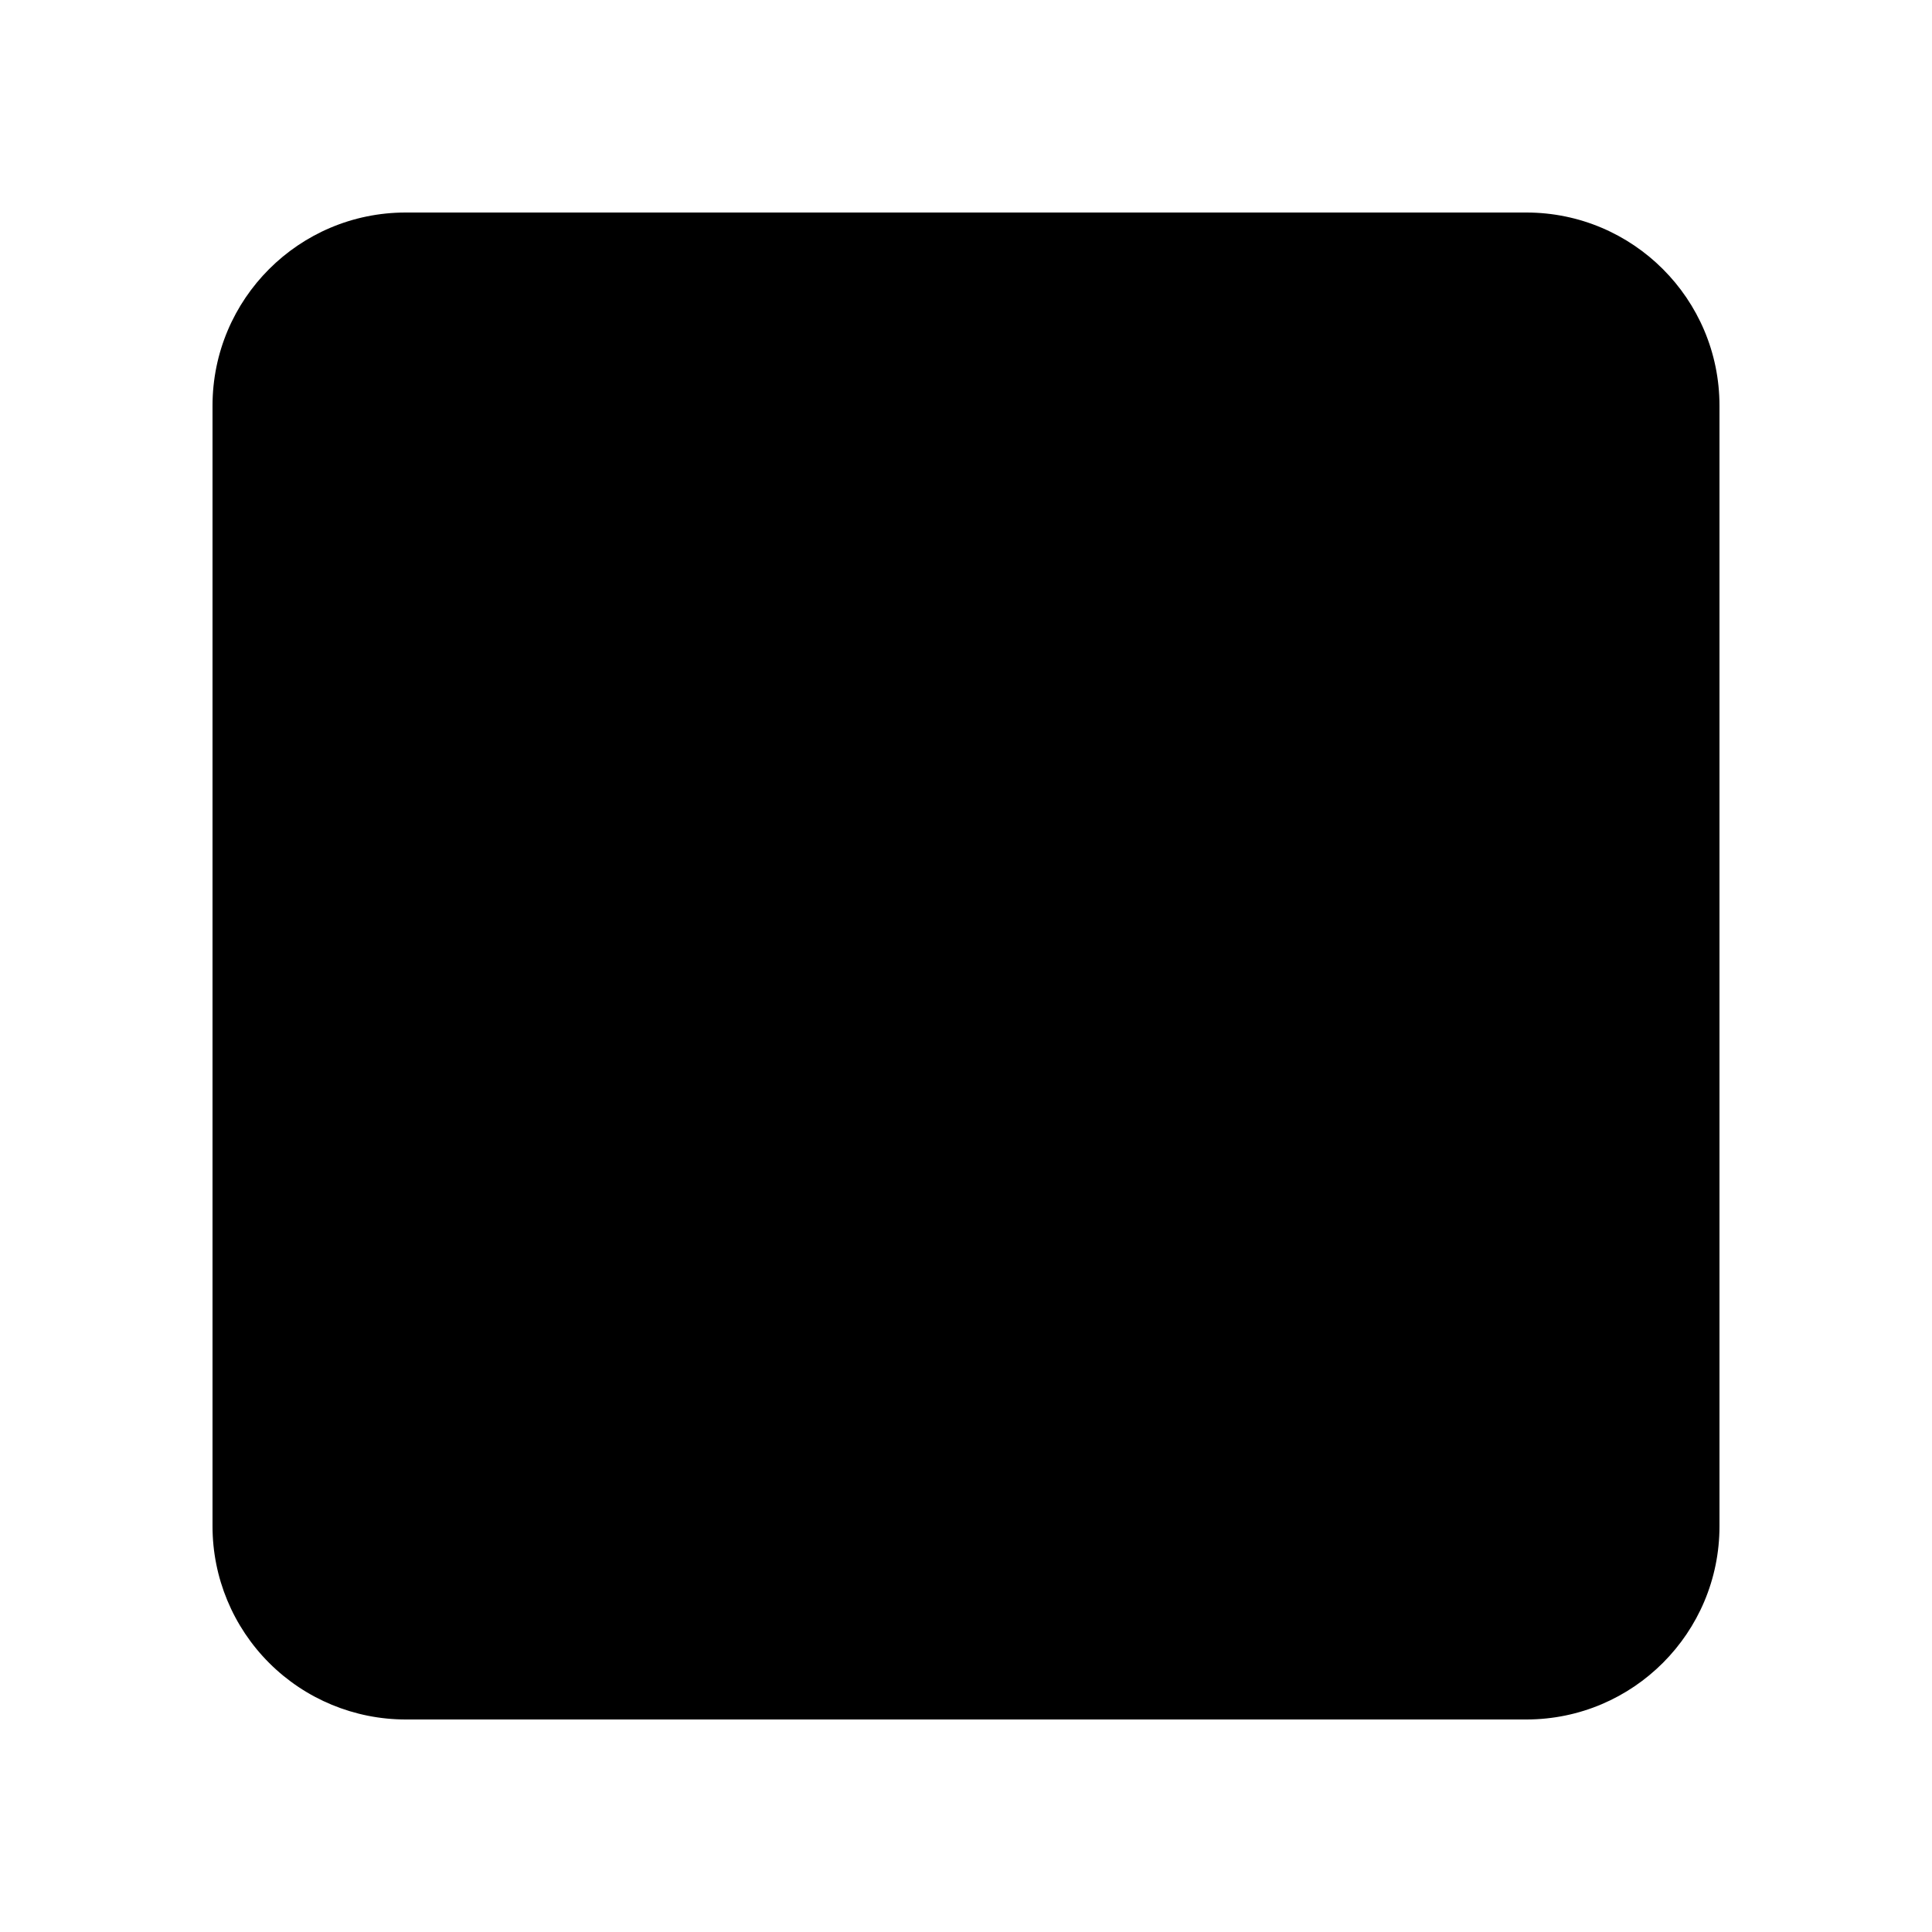
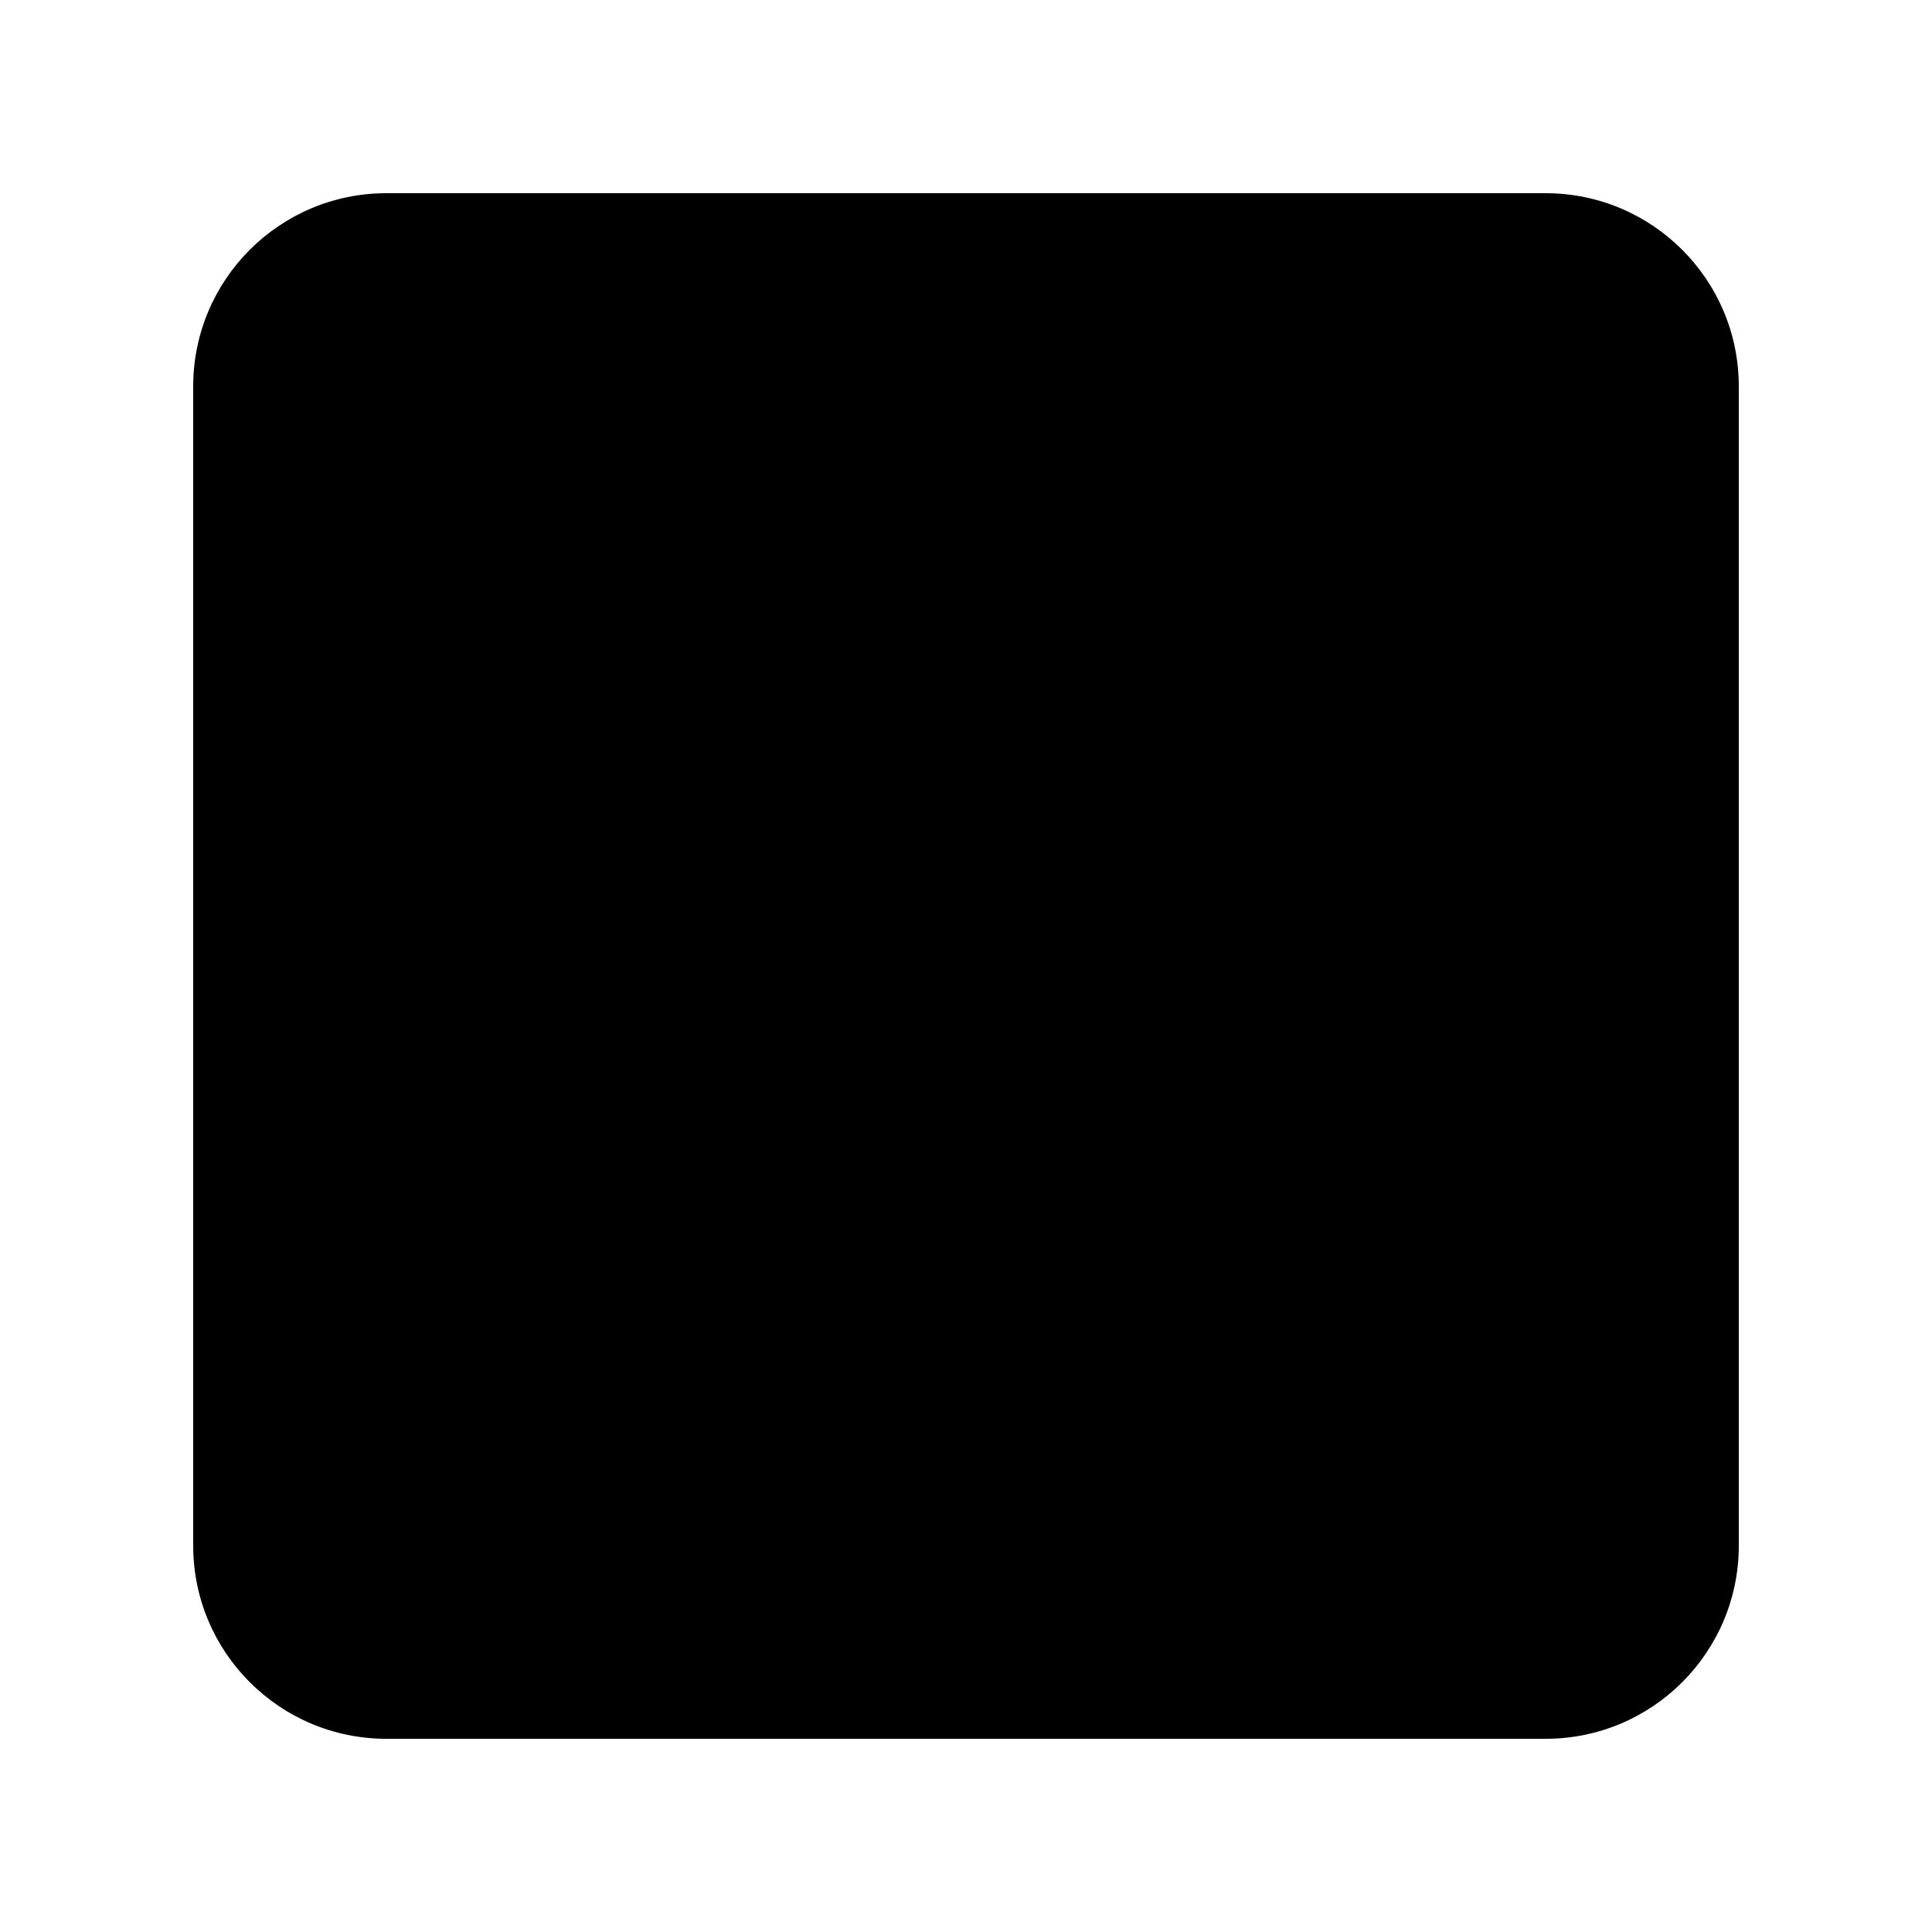
<svg xmlns="http://www.w3.org/2000/svg" version="1.1" x="0px" y="0px" width="100px" height="100px" viewBox="0 0 100 100" enable-background="new 0 0 100 100" xml:space="preserve">
  <g id="Layer_3" display="none">
</g>
  <g id="Your_Icon">
</g>
  <g id="Layer_4">
-     <path d="M79,11H21c-5.523,0-10,4.477-10,10v58c0,2.655,1.056,5.2,2.934,7.076C15.809,87.948,18.351,89,21,89   c0.005,0,0.009,0,0.014,0h58C84.532,88.992,89,84.517,89,79V21C89,15.477,84.523,11,79,11z" />
+     <path d="M80,10H20c-5.523,0-10,4.477-10,10v60c0,5.523,4.477,10,10,10h60c5.523,0,10-4.477,10-10V20C90,14.477,85.523,10,80,10z" />
  </g>
</svg>
